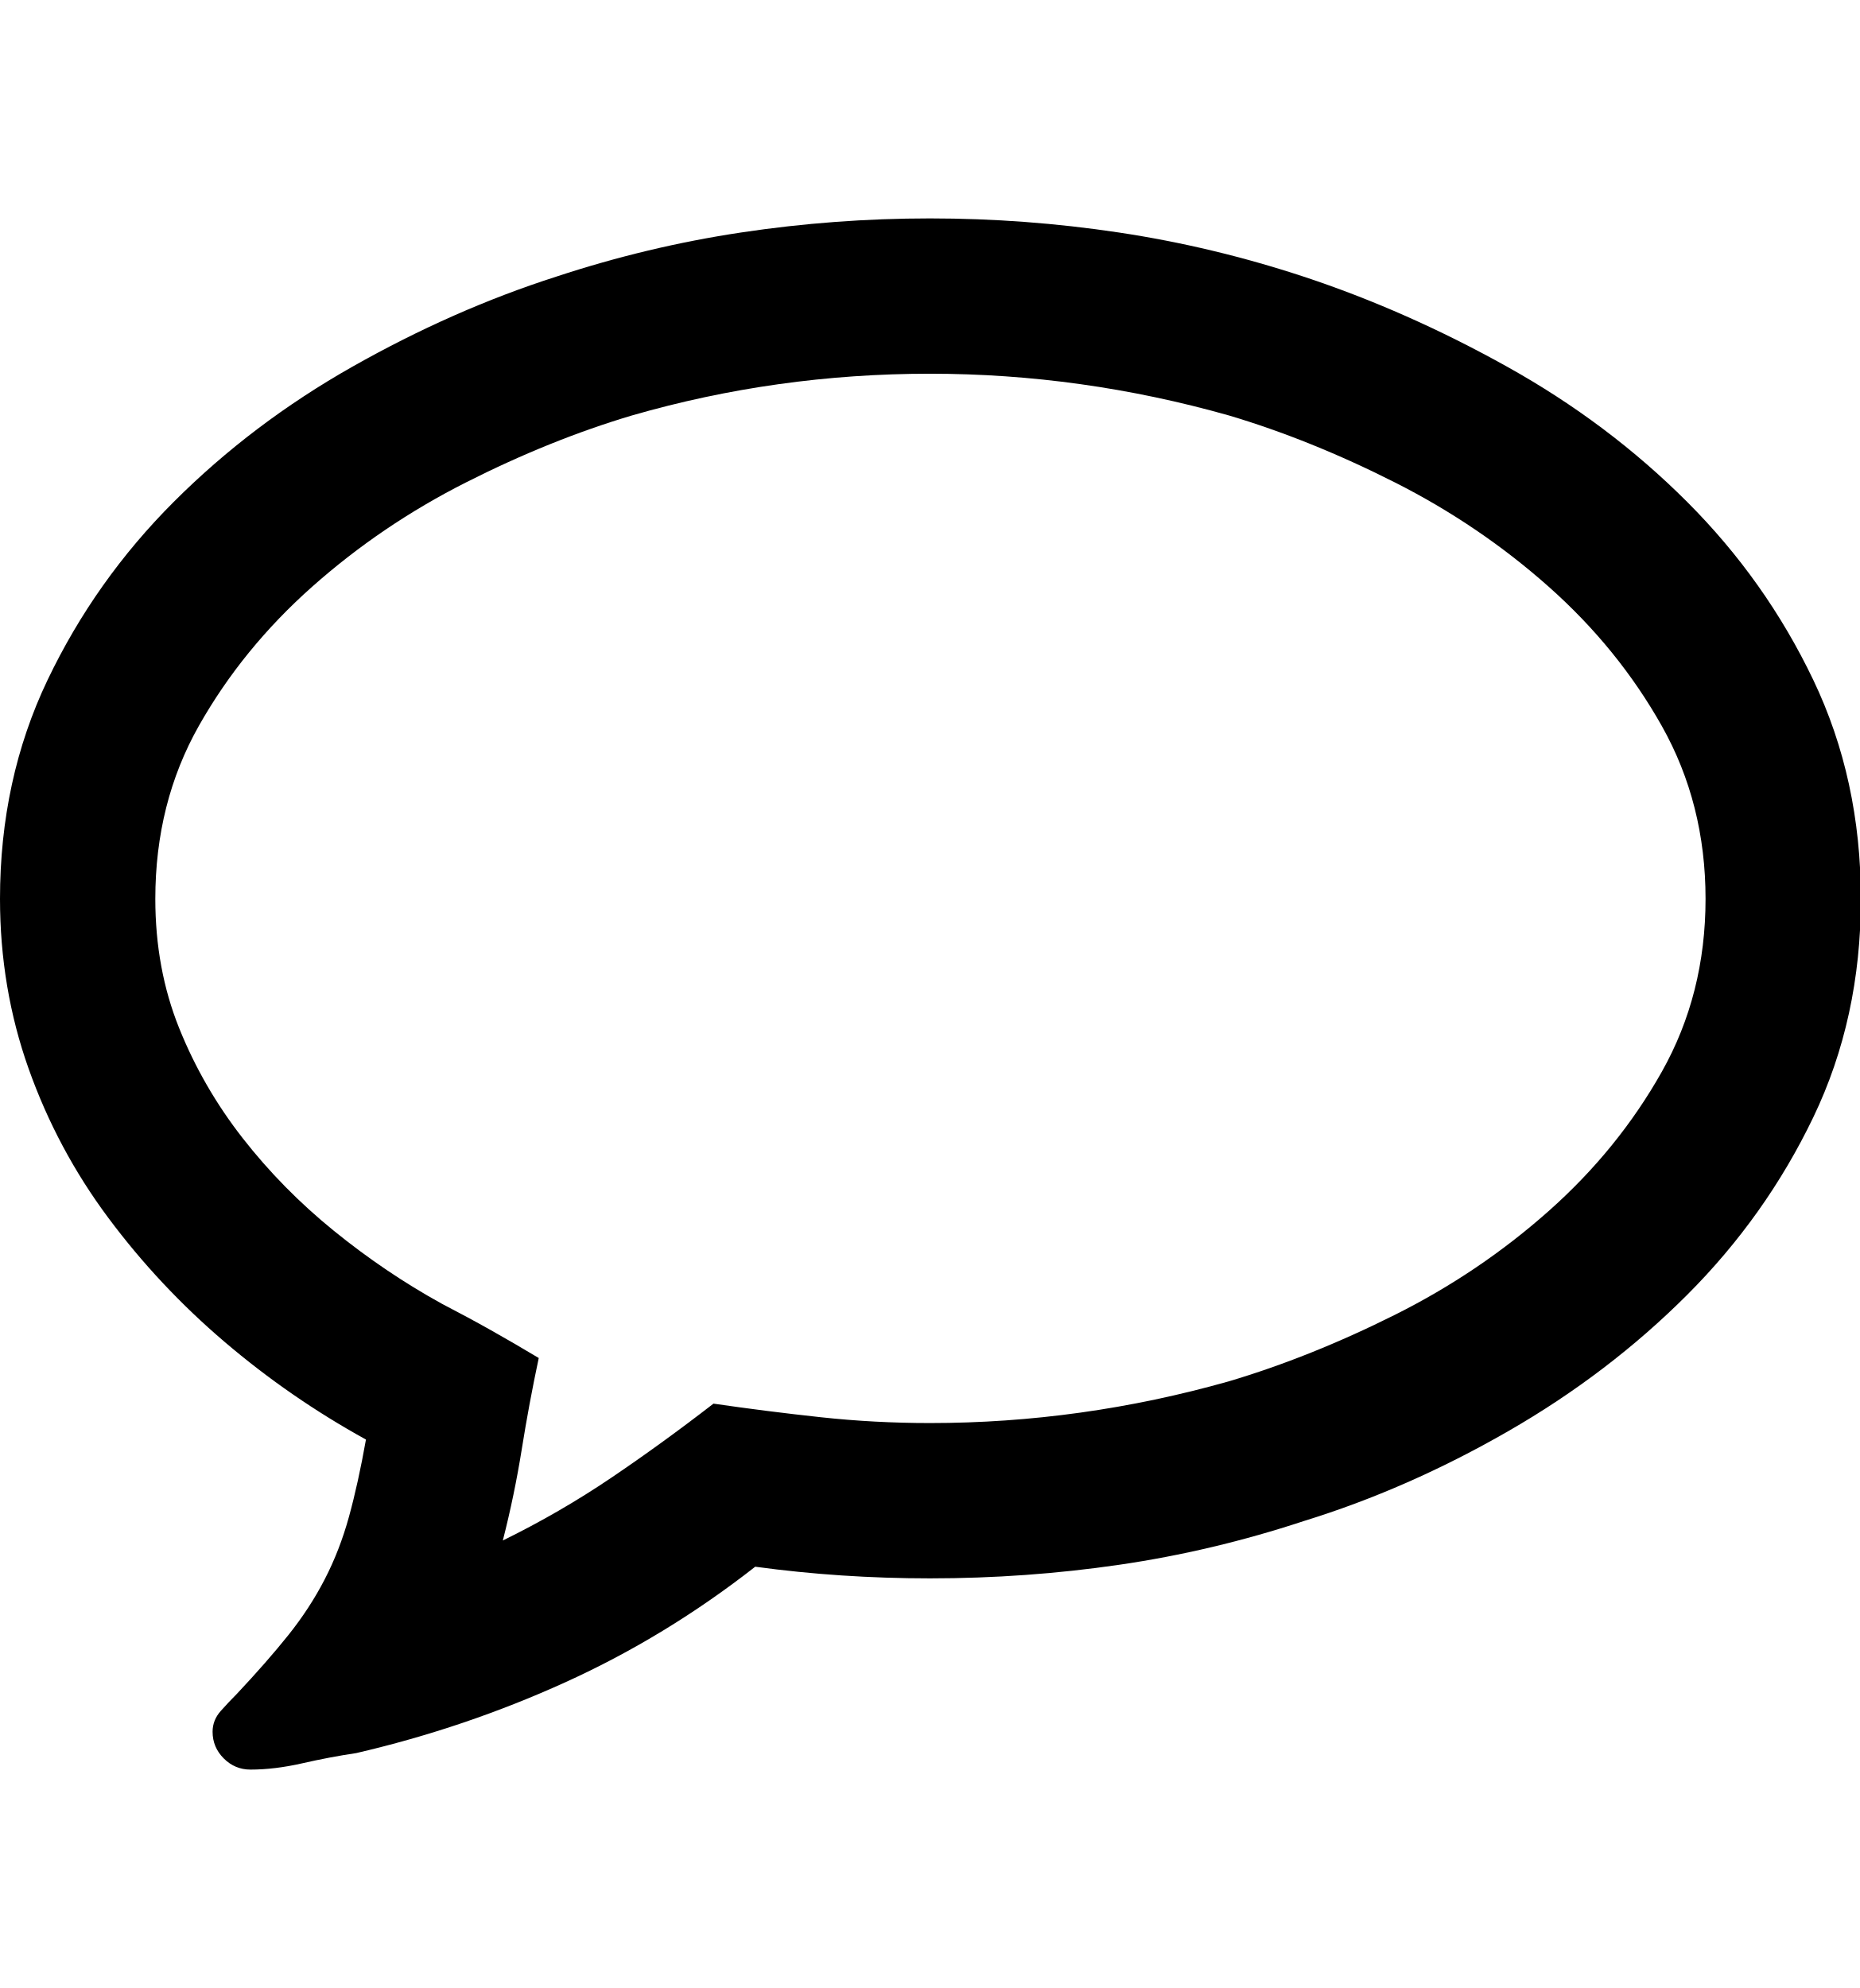
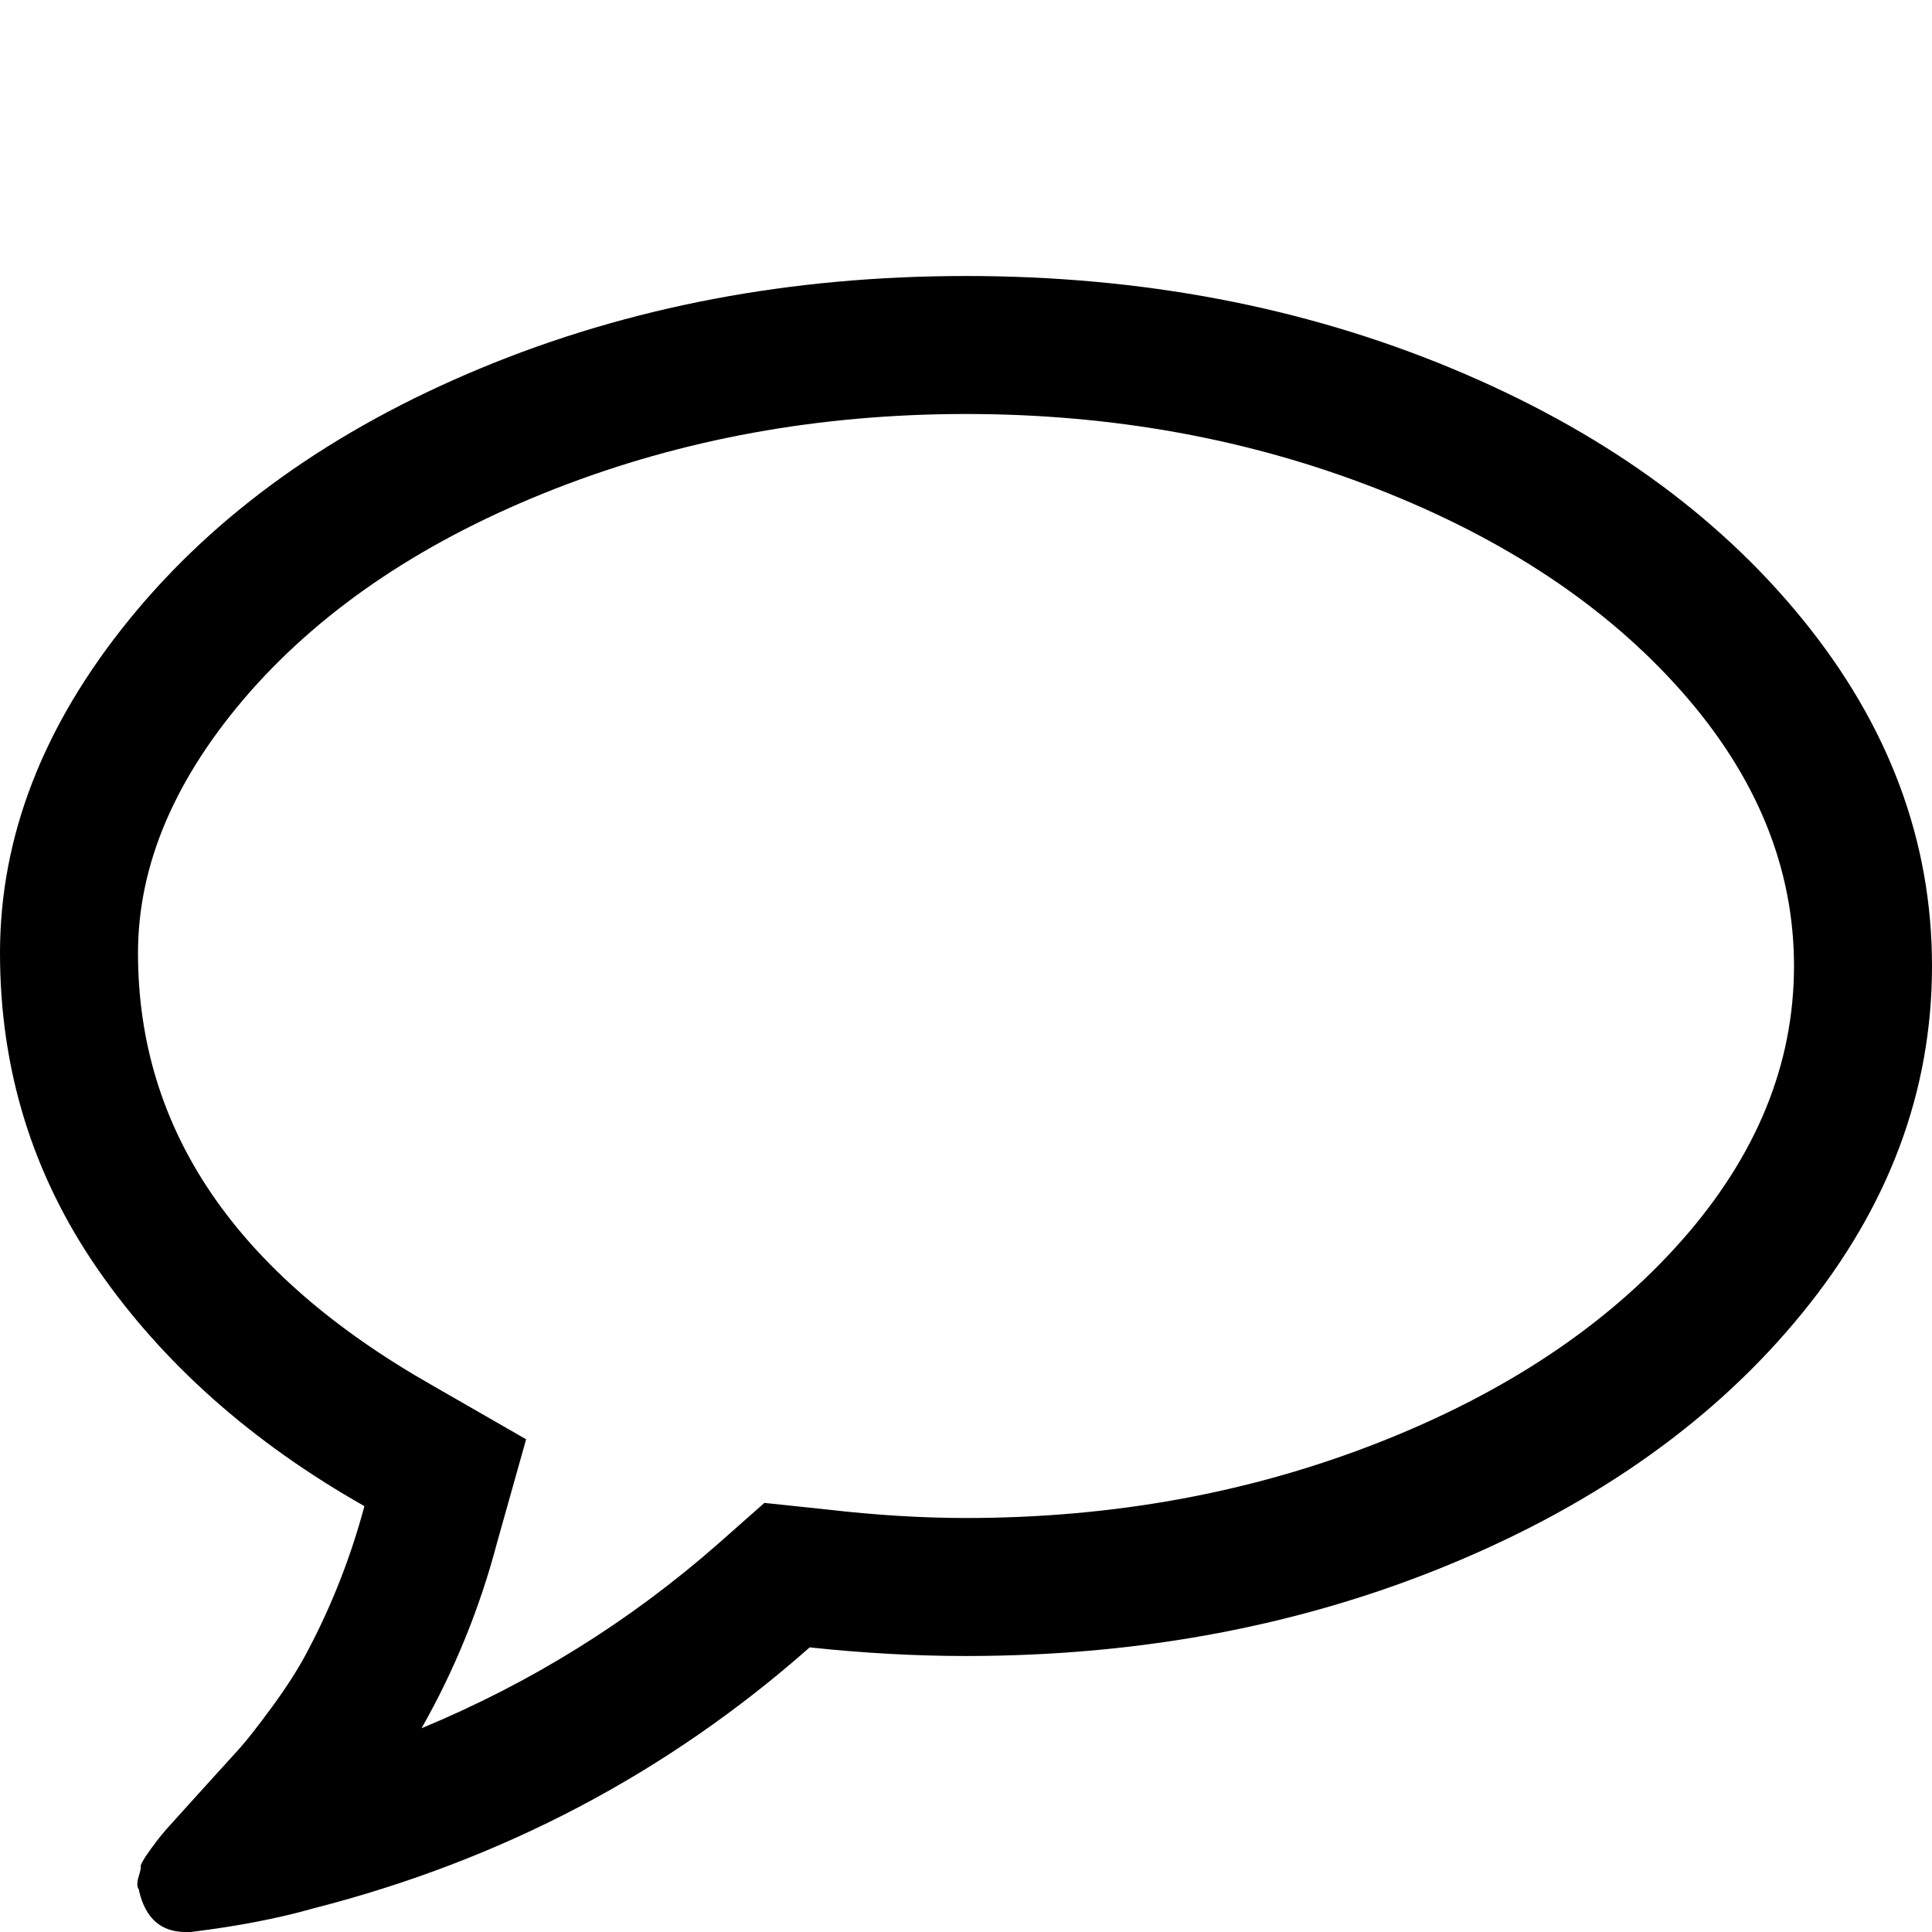
- <svg xmlns="http://www.w3.org/2000/svg" height="1000px" width="935.547px">
+ <svg xmlns="http://www.w3.org/2000/svg" height="1000px" width="1000px">
  <g>
-     <path d="M0 452.148c0 -40.039 7.975 -76.742 23.926 -110.107c15.95 -33.366 37.109 -63.233 63.476 -89.6c26.368 -26.367 56.397 -49.072 90.088 -68.115c33.692 -19.043 67.79 -34.099 102.295 -45.166c30.599 -10.091 61.605 -17.497 93.018 -22.217c31.412 -4.72 63.069 -7.08 94.97 -7.08c31.901 0 63.558 2.36 94.971 7.08c31.413 4.72 62.419 12.126 93.018 22.217c34.505 11.393 68.685 26.53 102.539 45.41c33.854 18.88 63.965 41.504 90.332 67.871c26.367 26.367 47.526 56.234 63.476 89.6c15.951 33.365 23.926 70.068 23.926 110.107c0 40.039 -7.975 76.66 -23.926 109.863c-15.95 33.203 -37.109 62.989 -63.476 89.356c-26.367 26.367 -56.397 49.235 -90.088 68.603c-33.691 19.369 -67.953 34.424 -102.783 45.166c-30.599 10.091 -61.524 17.416 -92.774 21.973c-31.25 4.557 -62.988 6.836 -95.215 6.836c-29.947 0 -59.244 -1.953 -87.89 -5.86c-29.948 23.438 -61.768 42.806 -95.459 58.106c-33.692 15.299 -68.766 27.181 -105.225 35.644c-8.789 1.303 -17.822 3.012 -27.099 5.127c-9.278 2.116 -17.985 3.174 -26.123 3.174c-5.209 0 -9.685 -1.871 -13.428 -5.615c-3.744 -3.743 -5.615 -8.219 -5.615 -13.428c0 -3.906 1.383 -7.405 4.15 -10.498c2.767 -3.092 5.452 -5.94 8.057 -8.545c10.091 -10.742 18.717 -20.589 25.879 -29.541c7.161 -8.951 13.265 -18.31 18.31 -28.076c5.046 -9.765 9.115 -20.264 12.207 -31.494c3.093 -11.23 5.941 -24.17 8.545 -38.818c-25.391 -13.998 -49.072 -30.355 -71.045 -49.073c-21.973 -18.717 -41.504 -39.55 -58.594 -62.5c-17.089 -22.949 -30.436 -47.933 -40.039 -74.951c-9.603 -27.018 -14.404 -55.501 -14.404 -85.449c0 0 0 0 0 0m78.125 0c0 23.438 3.988 45.085 11.963 64.941c7.975 19.857 18.636 38.33 31.982 55.42c13.347 17.09 28.646 32.634 45.899 46.631c17.252 13.998 35.319 26.205 54.199 36.621c8.789 4.558 17.09 9.033 24.902 13.428c7.813 4.395 15.788 9.033 23.926 13.916c-3.255 15.3 -6.103 30.599 -8.545 45.898c-2.441 15.3 -5.615 30.599 -9.521 45.899c19.205 -9.44 37.353 -19.938 54.443 -31.494c17.09 -11.556 34.261 -24.007 51.514 -37.354c17.903 2.604 35.888 4.883 53.955 6.836c18.066 1.953 36.377 2.93 54.931 2.93c50.782 0 100.912 -6.999 150.391 -20.996c27.344 -8.138 55.176 -19.287 83.496 -33.447c28.32 -14.161 54.118 -31.576 77.393 -52.247c23.274 -20.67 42.236 -44.026 56.885 -70.068c14.648 -26.042 21.972 -55.013 21.972 -86.914c0 -31.901 -7.324 -60.872 -21.972 -86.914c-14.649 -26.042 -33.611 -49.398 -56.885 -70.068c-23.275 -20.671 -49.073 -38.168 -77.393 -52.491c-28.32 -14.323 -56.152 -25.553 -83.496 -33.691c-49.479 -13.997 -99.609 -20.996 -150.391 -20.996c-51.432 0 -101.399 6.999 -149.902 20.996c-27.344 8.138 -55.176 19.368 -83.496 33.691c-28.32 14.323 -54.118 31.82 -77.393 52.491c-23.274 20.67 -42.236 43.945 -56.884 69.824c-14.649 25.879 -21.973 54.931 -21.973 87.158c0 0 0 0 0 0" />
+     <path d="M95.982 1000c-12.649 0 -20.647 -7.068 -23.996 -21.205c0 0 0 -0.558 0 -0.558c-1.116 -1.488 -1.209 -3.721 -0.279 -6.697c0.931 -2.976 1.303 -4.836 1.117 -5.58c-0.186 -0.372 0.651 -2.046 2.511 -5.022c4.092 -5.953 7.719 -10.696 10.881 -14.23c3.163 -3.535 9.208 -10.231 18.137 -20.09c8.928 -9.858 15.346 -16.927 19.252 -21.205c3.906 -4.278 9.672 -11.626 17.299 -22.042c7.626 -10.417 13.672 -19.904 18.136 -28.46c12.649 -23.81 22.507 -48.921 29.576 -75.335c-58.408 -33.11 -104.446 -74.033 -138.114 -122.768c-33.668 -48.735 -50.502 -103.237 -50.502 -163.504c0 -60.268 22.321 -117.839 66.964 -172.712c44.643 -54.874 105.283 -98.215 181.92 -130.023c76.637 -31.808 160.342 -47.712 251.116 -47.712c90.774 0 174.479 15.904 251.116 47.712c76.637 31.808 137.277 75.149 181.92 130.023c44.642 54.873 66.964 114.676 66.964 179.408c0 64.732 -22.322 124.535 -66.964 179.408c-44.643 54.874 -105.283 98.215 -181.92 130.023c-76.637 31.808 -160.342 47.712 -251.116 47.712c-26.042 0 -53.014 -1.488 -80.915 -4.464c-73.661 65.104 -159.227 110.119 -256.697 135.044c-18.229 5.209 -39.434 9.301 -63.616 12.277c0 0 -2.79 0 -2.79 0c0 0 0 0 0 0m404.018 -785.714c-75.893 0 -146.857 12.928 -212.891 38.783c-66.034 25.856 -118.489 60.733 -157.366 104.632c-38.876 44.271 -58.315 89.472 -58.315 135.603c0 91.517 50.782 166.108 152.344 223.772c0 0 48.549 27.902 48.549 27.902c0 0 -15.067 53.571 -15.067 53.571c-8.928 33.854 -21.949 65.848 -39.062 95.982c56.547 -23.437 107.701 -55.245 153.46 -95.424c0 0 23.995 -21.205 23.995 -21.205c0 0 31.808 3.348 31.808 3.348c25.67 2.976 49.851 4.464 72.545 4.464c75.893 0 146.856 -12.928 212.89 -38.783c66.035 -25.856 118.49 -60.733 157.367 -104.632c38.876 -43.899 58.314 -91.332 58.314 -142.299c0 -50.967 -19.438 -98.4 -58.314 -142.299c-38.877 -43.899 -91.332 -78.776 -157.367 -104.632c-66.034 -25.855 -136.997 -38.783 -212.89 -38.783c0 0 0 0 0 0" />
  </g>
</svg>
